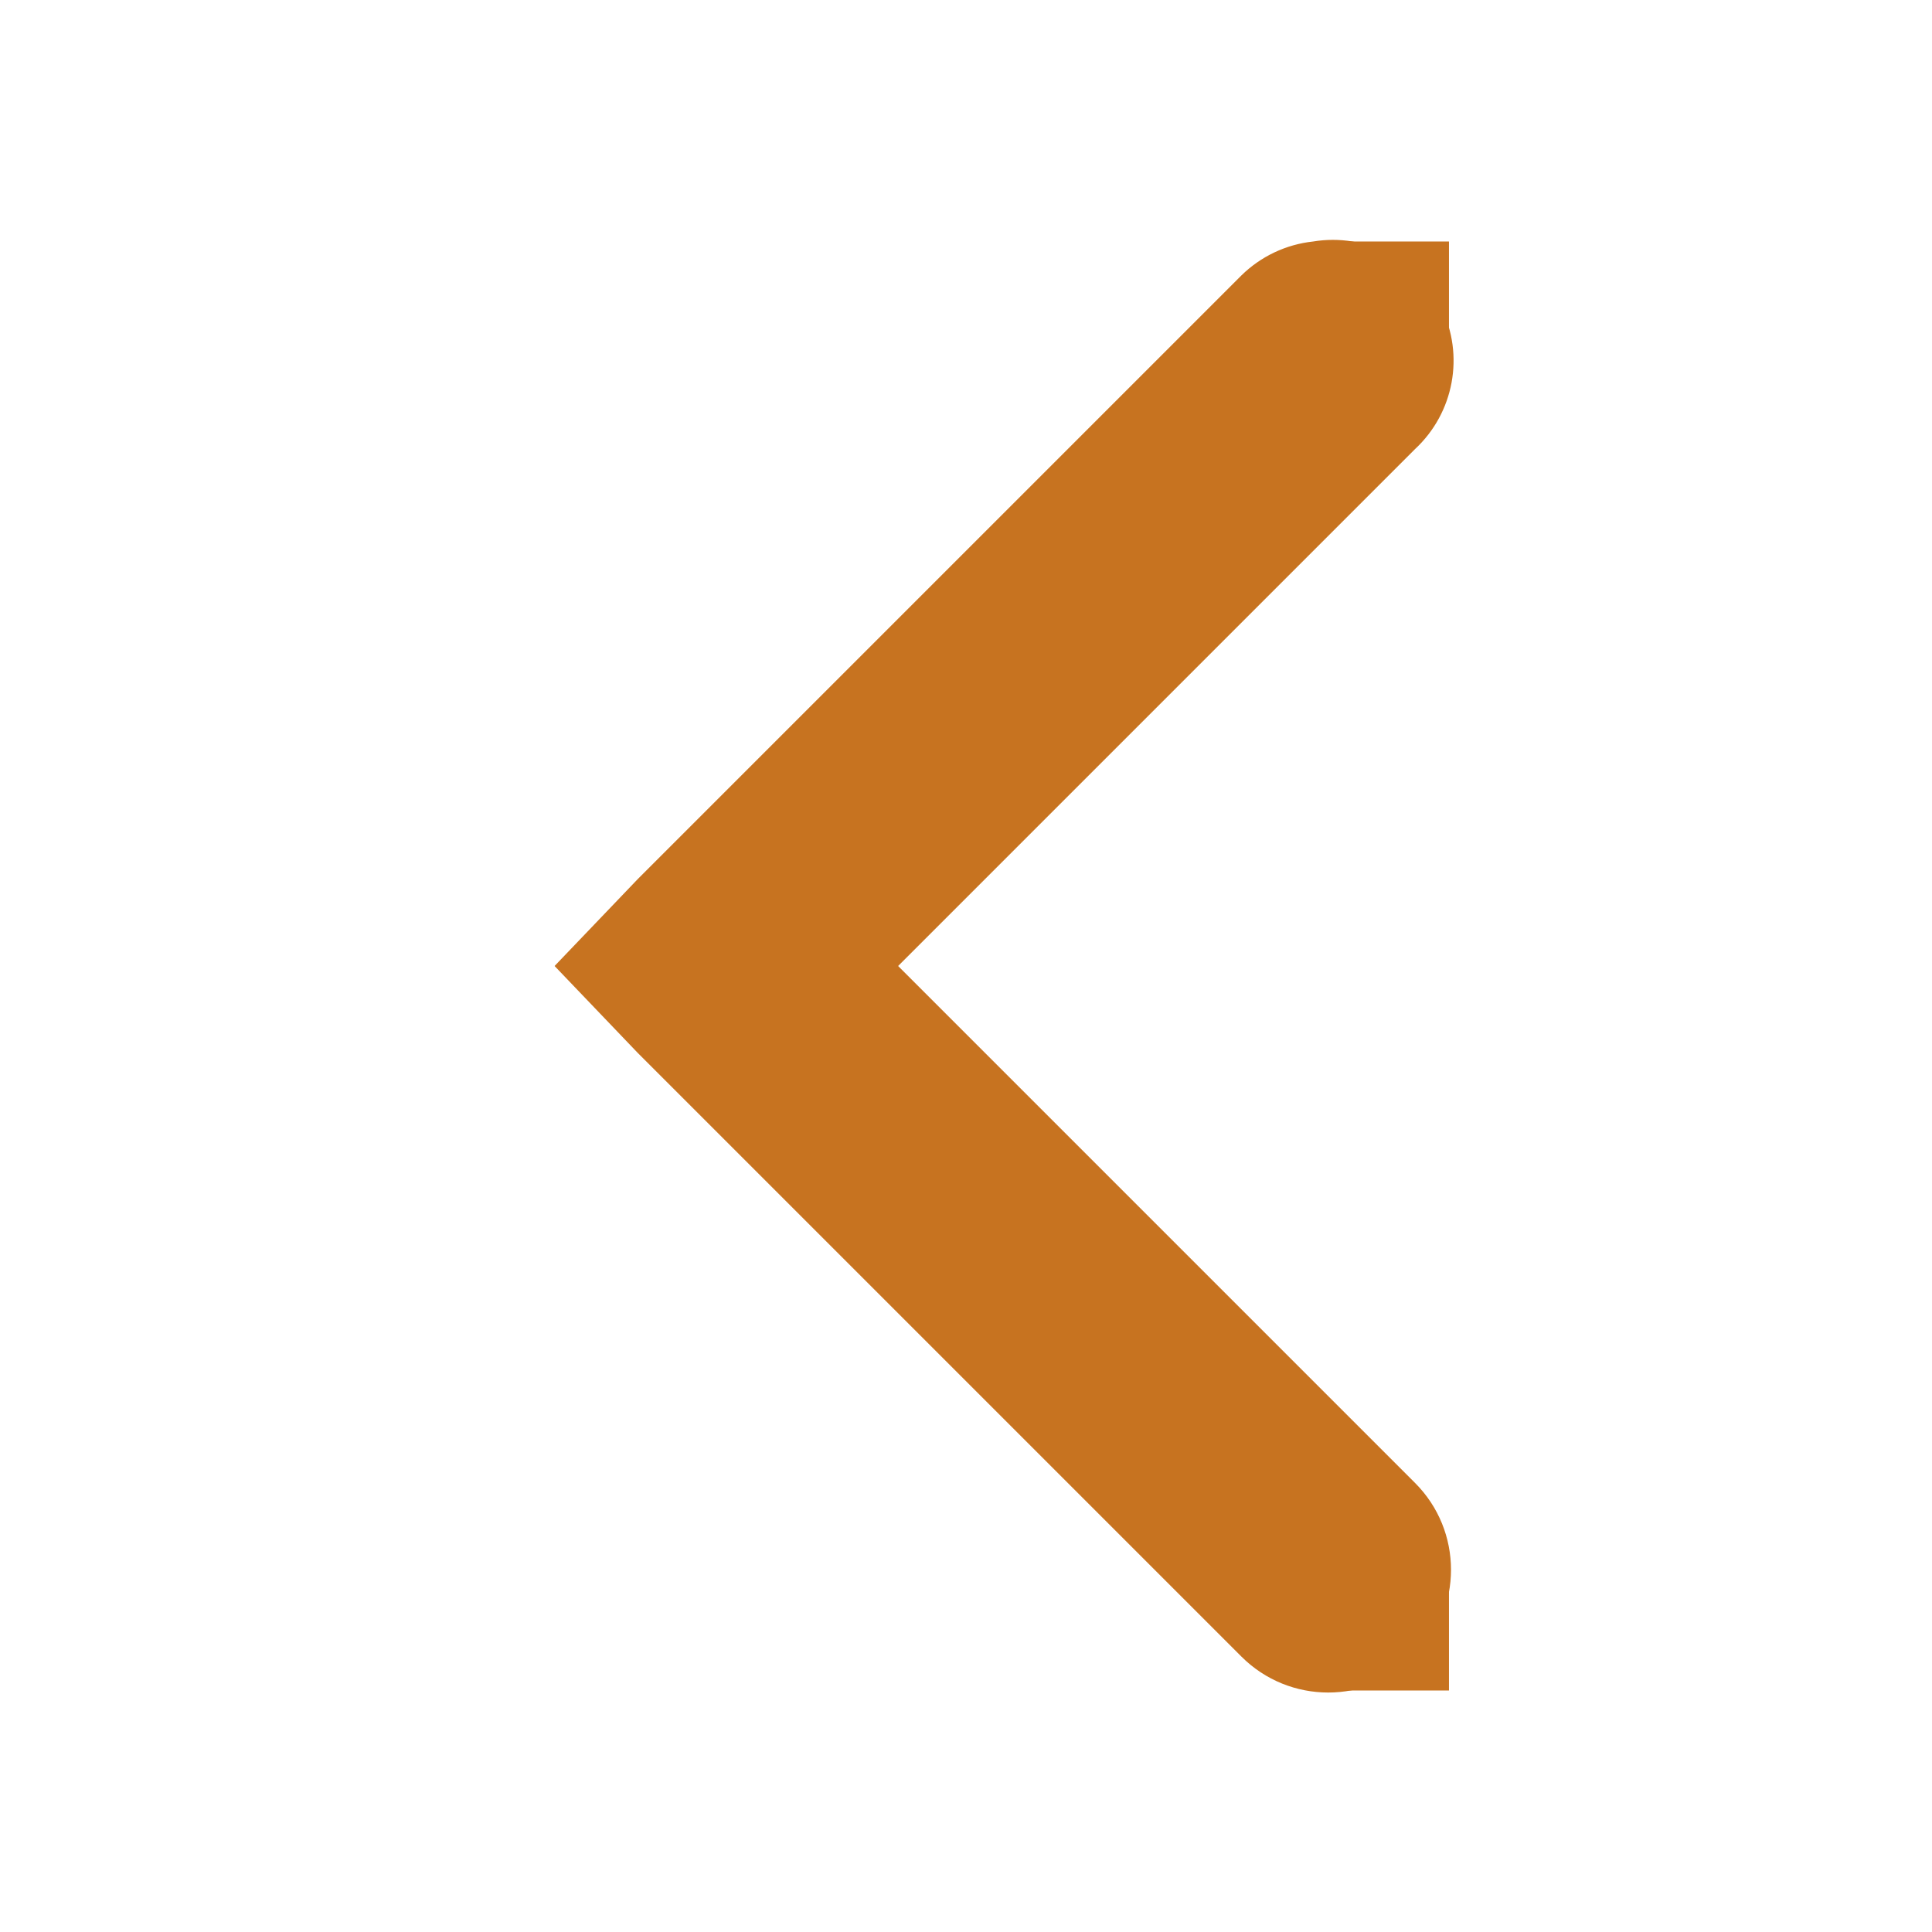
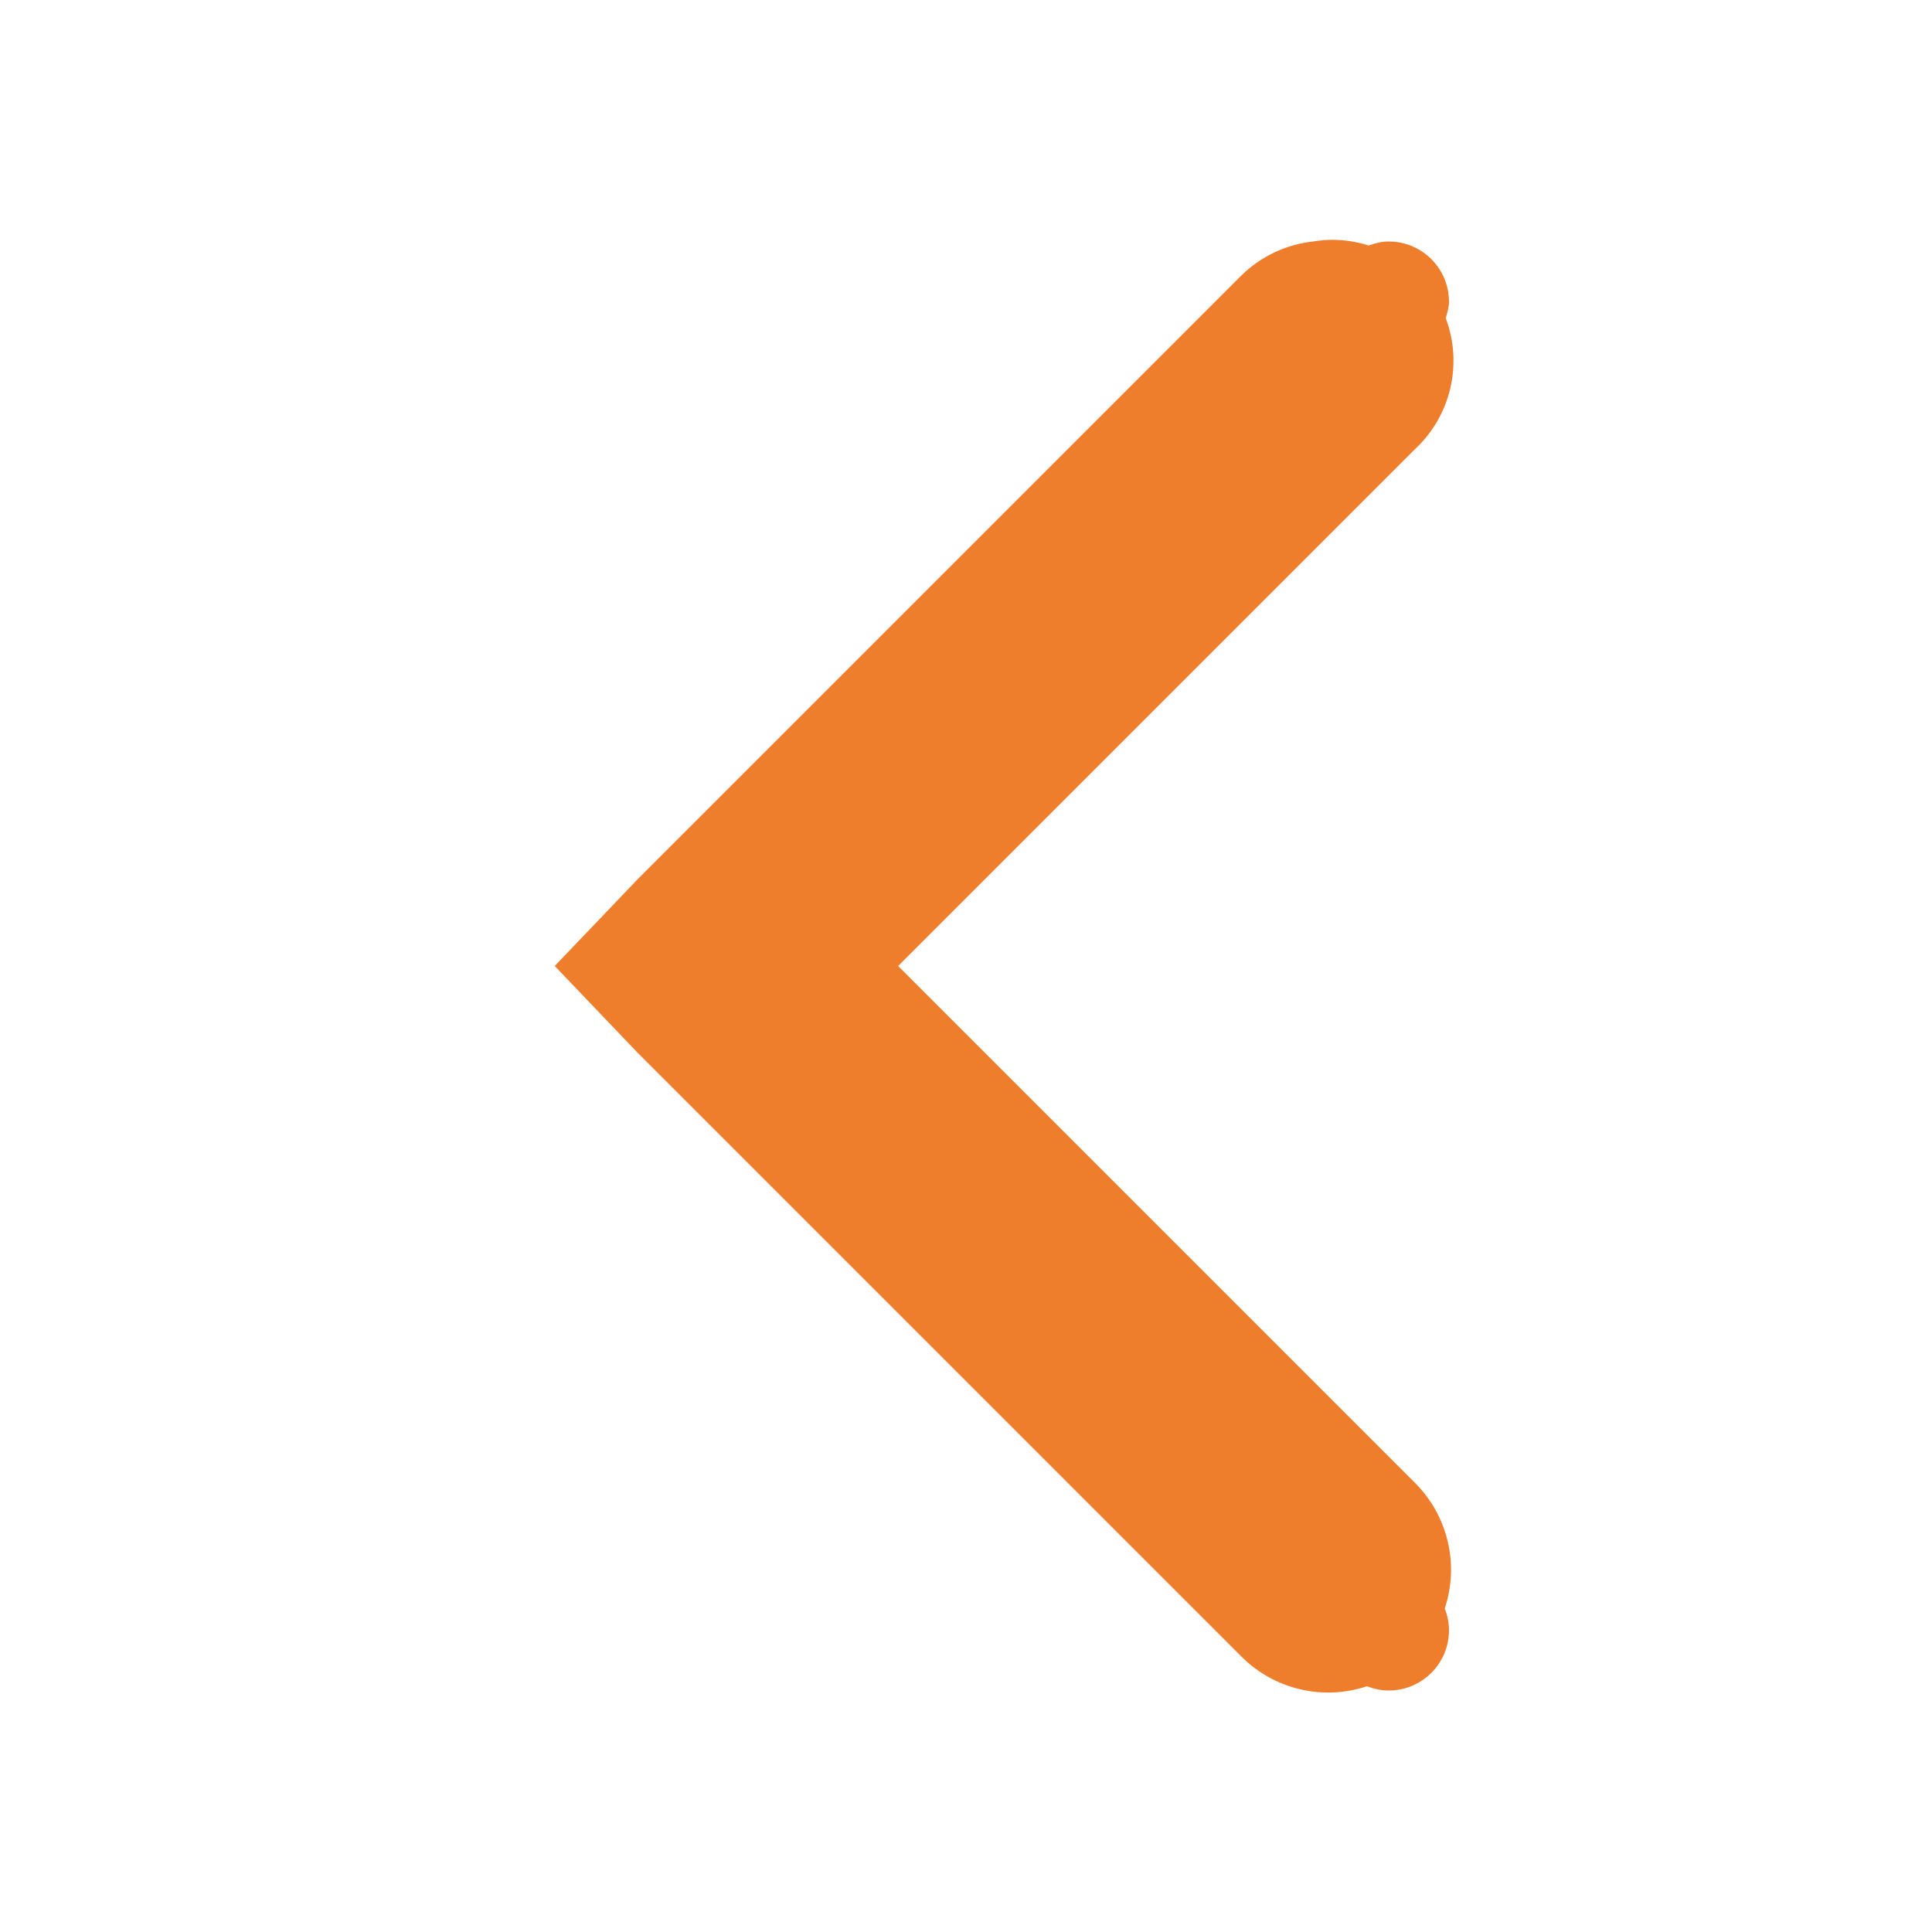
- <svg xmlns="http://www.w3.org/2000/svg" height="16" id="svg7384" version="1.1" width="16">
-   <defs id="defs7386" />
+ <svg xmlns="http://www.w3.org/2000/svg" xmlns:ns1="http://www.openswatchbook.org/uri/2009/osb" xmlns:xlink="http://www.w3.org/1999/xlink" height="16" id="svg7384" version="1.1" width="16">
+   <defs id="defs7386">
+     <linearGradient id="selected_bg_color" ns1:paint="solid">
+       <stop style="stop-color:#ef7e2c;stop-opacity:1;" offset="0" id="stop4149" />
+     </linearGradient>
+     <linearGradient xlink:href="#selected_bg_color" id="linearGradient4151" x1="108.316" y1="748.987" x2="108.316" y2="761.017" gradientUnits="userSpaceOnUse" gradientTransform="translate(-100.0002,-747)" />
+   </defs>
  <g id="layer9" style="display:inline" transform="translate(-100.0002,-747)" />
  <g id="layer10" transform="translate(-100.0002,-747)" />
  <g id="layer11" transform="translate(-100.0002,-747)" />
  <g id="layer13" transform="translate(-100.0002,-747)" />
  <g id="layer14" transform="translate(-100.0002,-747)" />
  <g id="layer15" style="display:inline" transform="translate(-100.0002,-747)" />
  <g id="g71291" style="display:inline" transform="translate(-100.0002,-747)" />
  <g id="g4953" style="display:inline" transform="translate(-100.0002,-747)" />
  <g id="layer12" style="display:inline" transform="translate(-100.0002,-747)">
-     <path d="m 110.875,749 a 1,1 0 0 0 -0.594,0.281 l -5,5 -0.688,0.719 0.688,0.719 5,5 a 1.016,1.016 0 1 0 1.438,-1.438 L 107.438,755 l 4.281,-4.281 A 1,1 0 0 0 110.875,749 z" id="path6040" style="font-size:medium;font-style:normal;font-variant:normal;font-weight:normal;font-stretch:normal;text-indent:0;text-align:start;text-decoration:none;line-height:normal;letter-spacing:normal;word-spacing:normal;text-transform:none;direction:ltr;block-progression:tb;writing-mode:lr-tb;text-anchor:start;baseline-shift:baseline;color:#000000;fill:#C77320;fill-opacity:1;stroke:none;stroke-width:2;marker:none;visibility:visible;display:inline;overflow:visible;enable-background:accumulate;font-family:Sans;-inkscape-font-specification:Sans" />
-     <rect height="1" id="rect6046" rx="0" ry="1" style="fill:#C77320;fill-opacity:1;stroke:none" width="1" x="111" y="749" />
-     <rect height="1" id="rect6050" rx="0" ry="1" style="fill:#C77320;fill-opacity:1;stroke:none" width="1" x="111" y="760" />
+     <path style="font-size:medium;font-style:normal;font-variant:normal;font-weight:normal;font-stretch:normal;text-indent:0;text-align:start;text-decoration:none;line-height:normal;letter-spacing:normal;word-spacing:normal;text-transform:none;direction:ltr;block-progression:tb;writing-mode:lr-tb;text-anchor:start;baseline-shift:baseline;color:#000000;fill:url(#linearGradient4151);fill-opacity:1;stroke:none;stroke-width:2;marker:none;visibility:visible;display:inline;overflow:visible;enable-background:accumulate;font-family:Sans;-inkscape-font-specification:Sans" d="M 11.029 1.986 A 1 1 0 0 0 10.875 2 A 1 1 0 0 0 10.281 2.281 L 5.281 7.281 L 4.594 8 L 5.281 8.719 L 10.281 13.719 A 1.016 1.016 0 0 0 11.32 13.965 C 11.376 13.986 11.436 14 11.5 14 C 11.777 14 12 13.777 12 13.5 C 12 13.436 11.986 13.376 11.965 13.32 A 1.016 1.016 0 0 0 11.719 12.281 L 7.438 8 L 11.719 3.719 A 1 1 0 0 0 11.973 2.635 C 11.985 2.591 12 2.548 12 2.5 C 12 2.223 11.777 2 11.5 2 C 11.441 2 11.386 2.015 11.334 2.033 A 1 1 0 0 0 11.029 1.986 z " transform="translate(100.0002,747)" id="path6040" />
  </g>
</svg>
